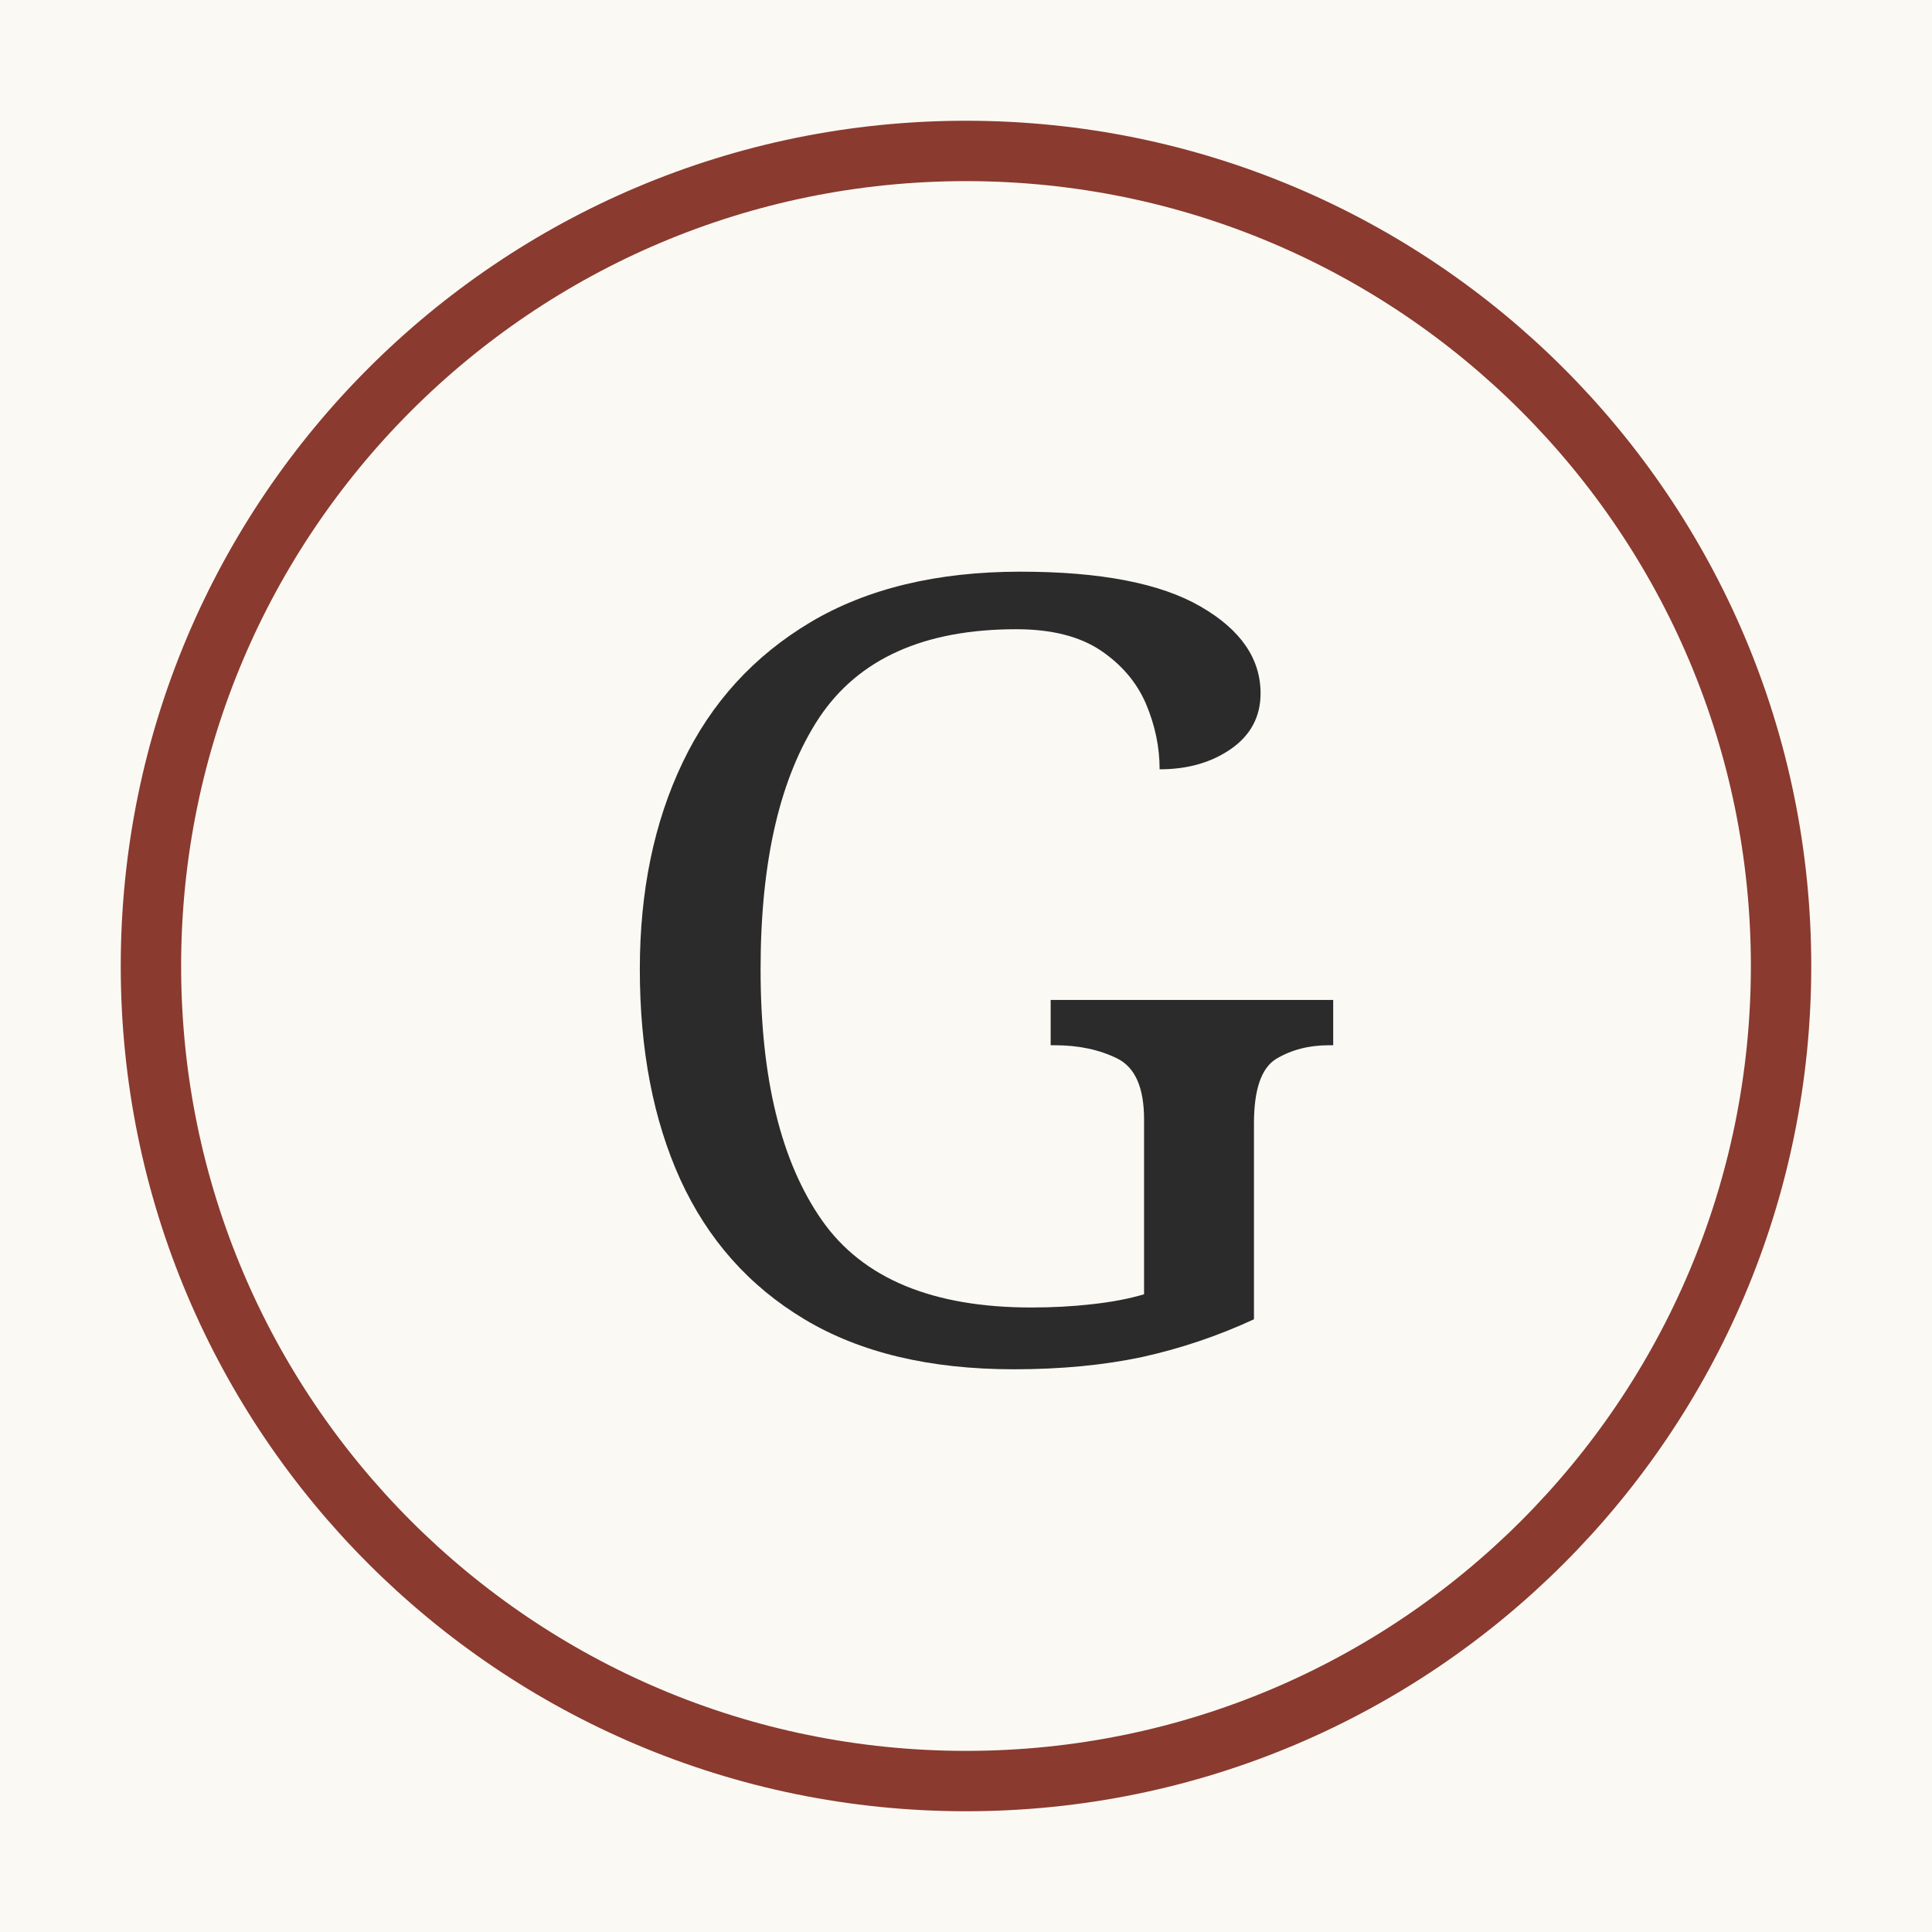
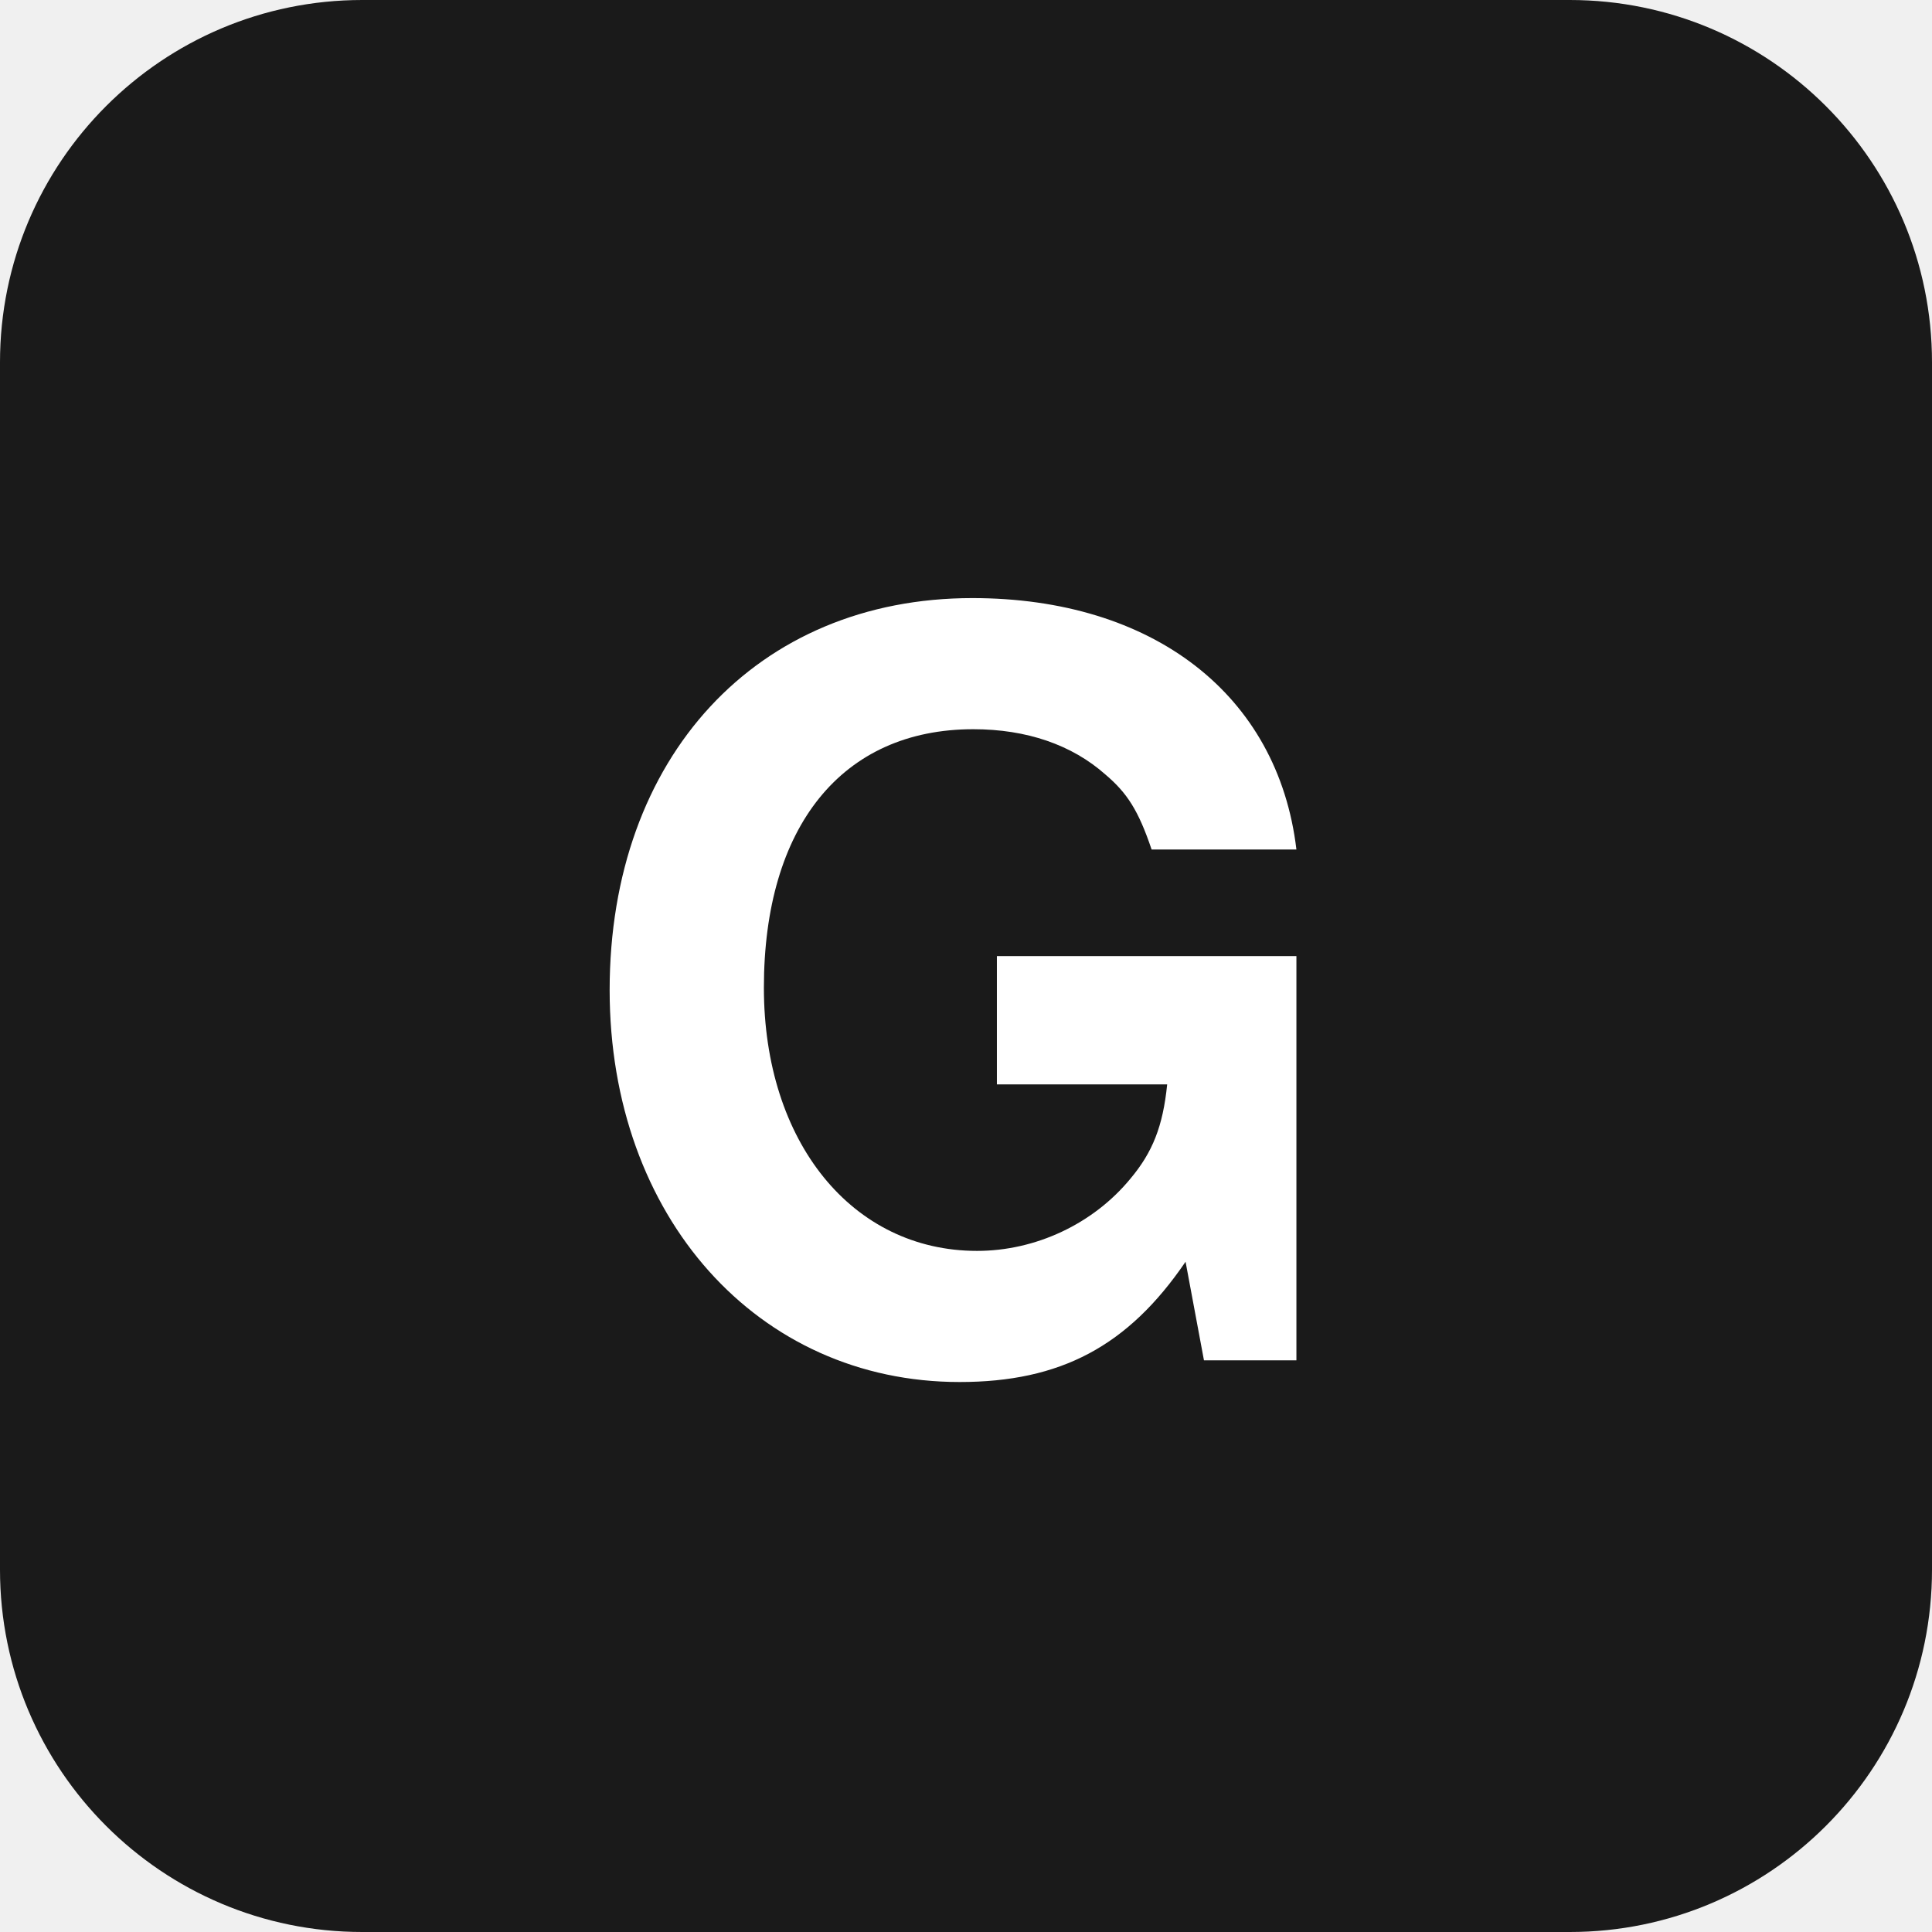
<svg xmlns="http://www.w3.org/2000/svg" viewBox="0 0 64 64">
-   <rect width="64" height="64" fill="#fbf9f4" />
-   <circle cx="32" cy="32" r="27" fill="none" stroke="#8a3a2f" stroke-width="2" />
-   <text x="32" y="45" text-anchor="middle" font-family="Georgia, serif" font-size="36" fill="#2b2b2b">G</text>
+   <rect width="64" height="64" rx="12" fill="#1a1a1a" />
+   <text x="32" y="45" text-anchor="middle" font-family="Helvetica, Arial, sans-serif" font-size="34" font-weight="600" fill="#ffffff">G</text>
</svg>
